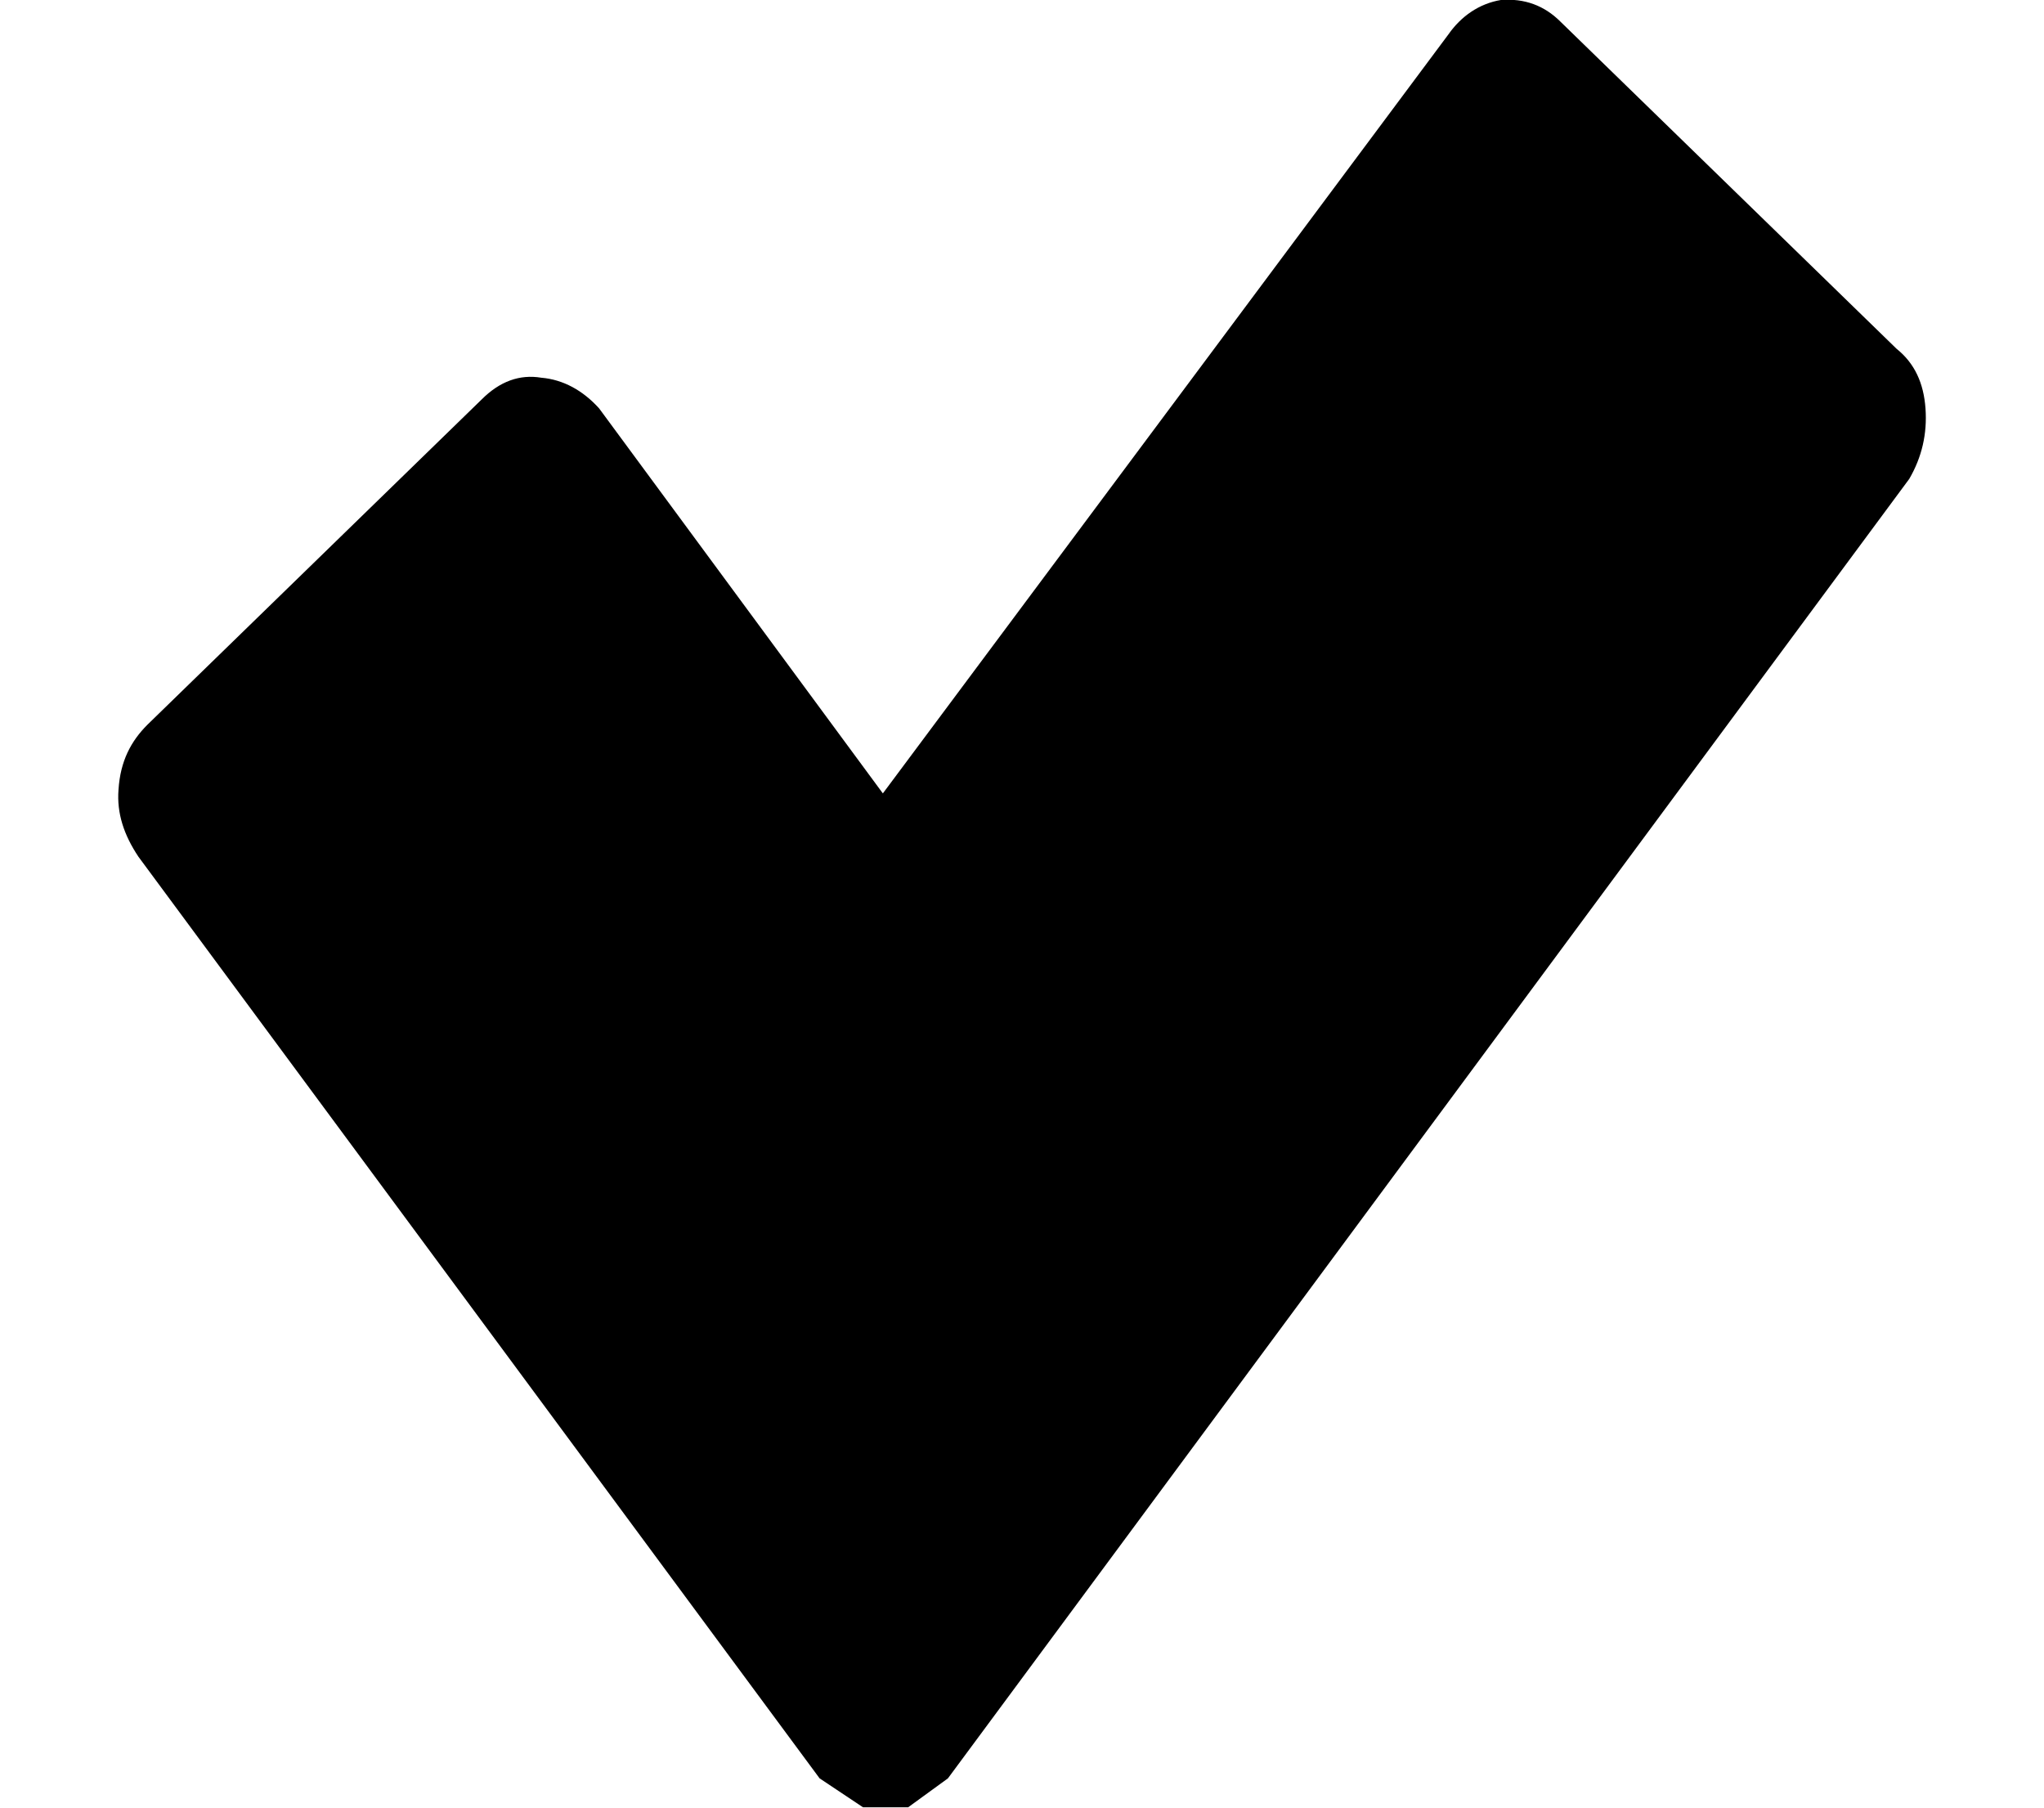
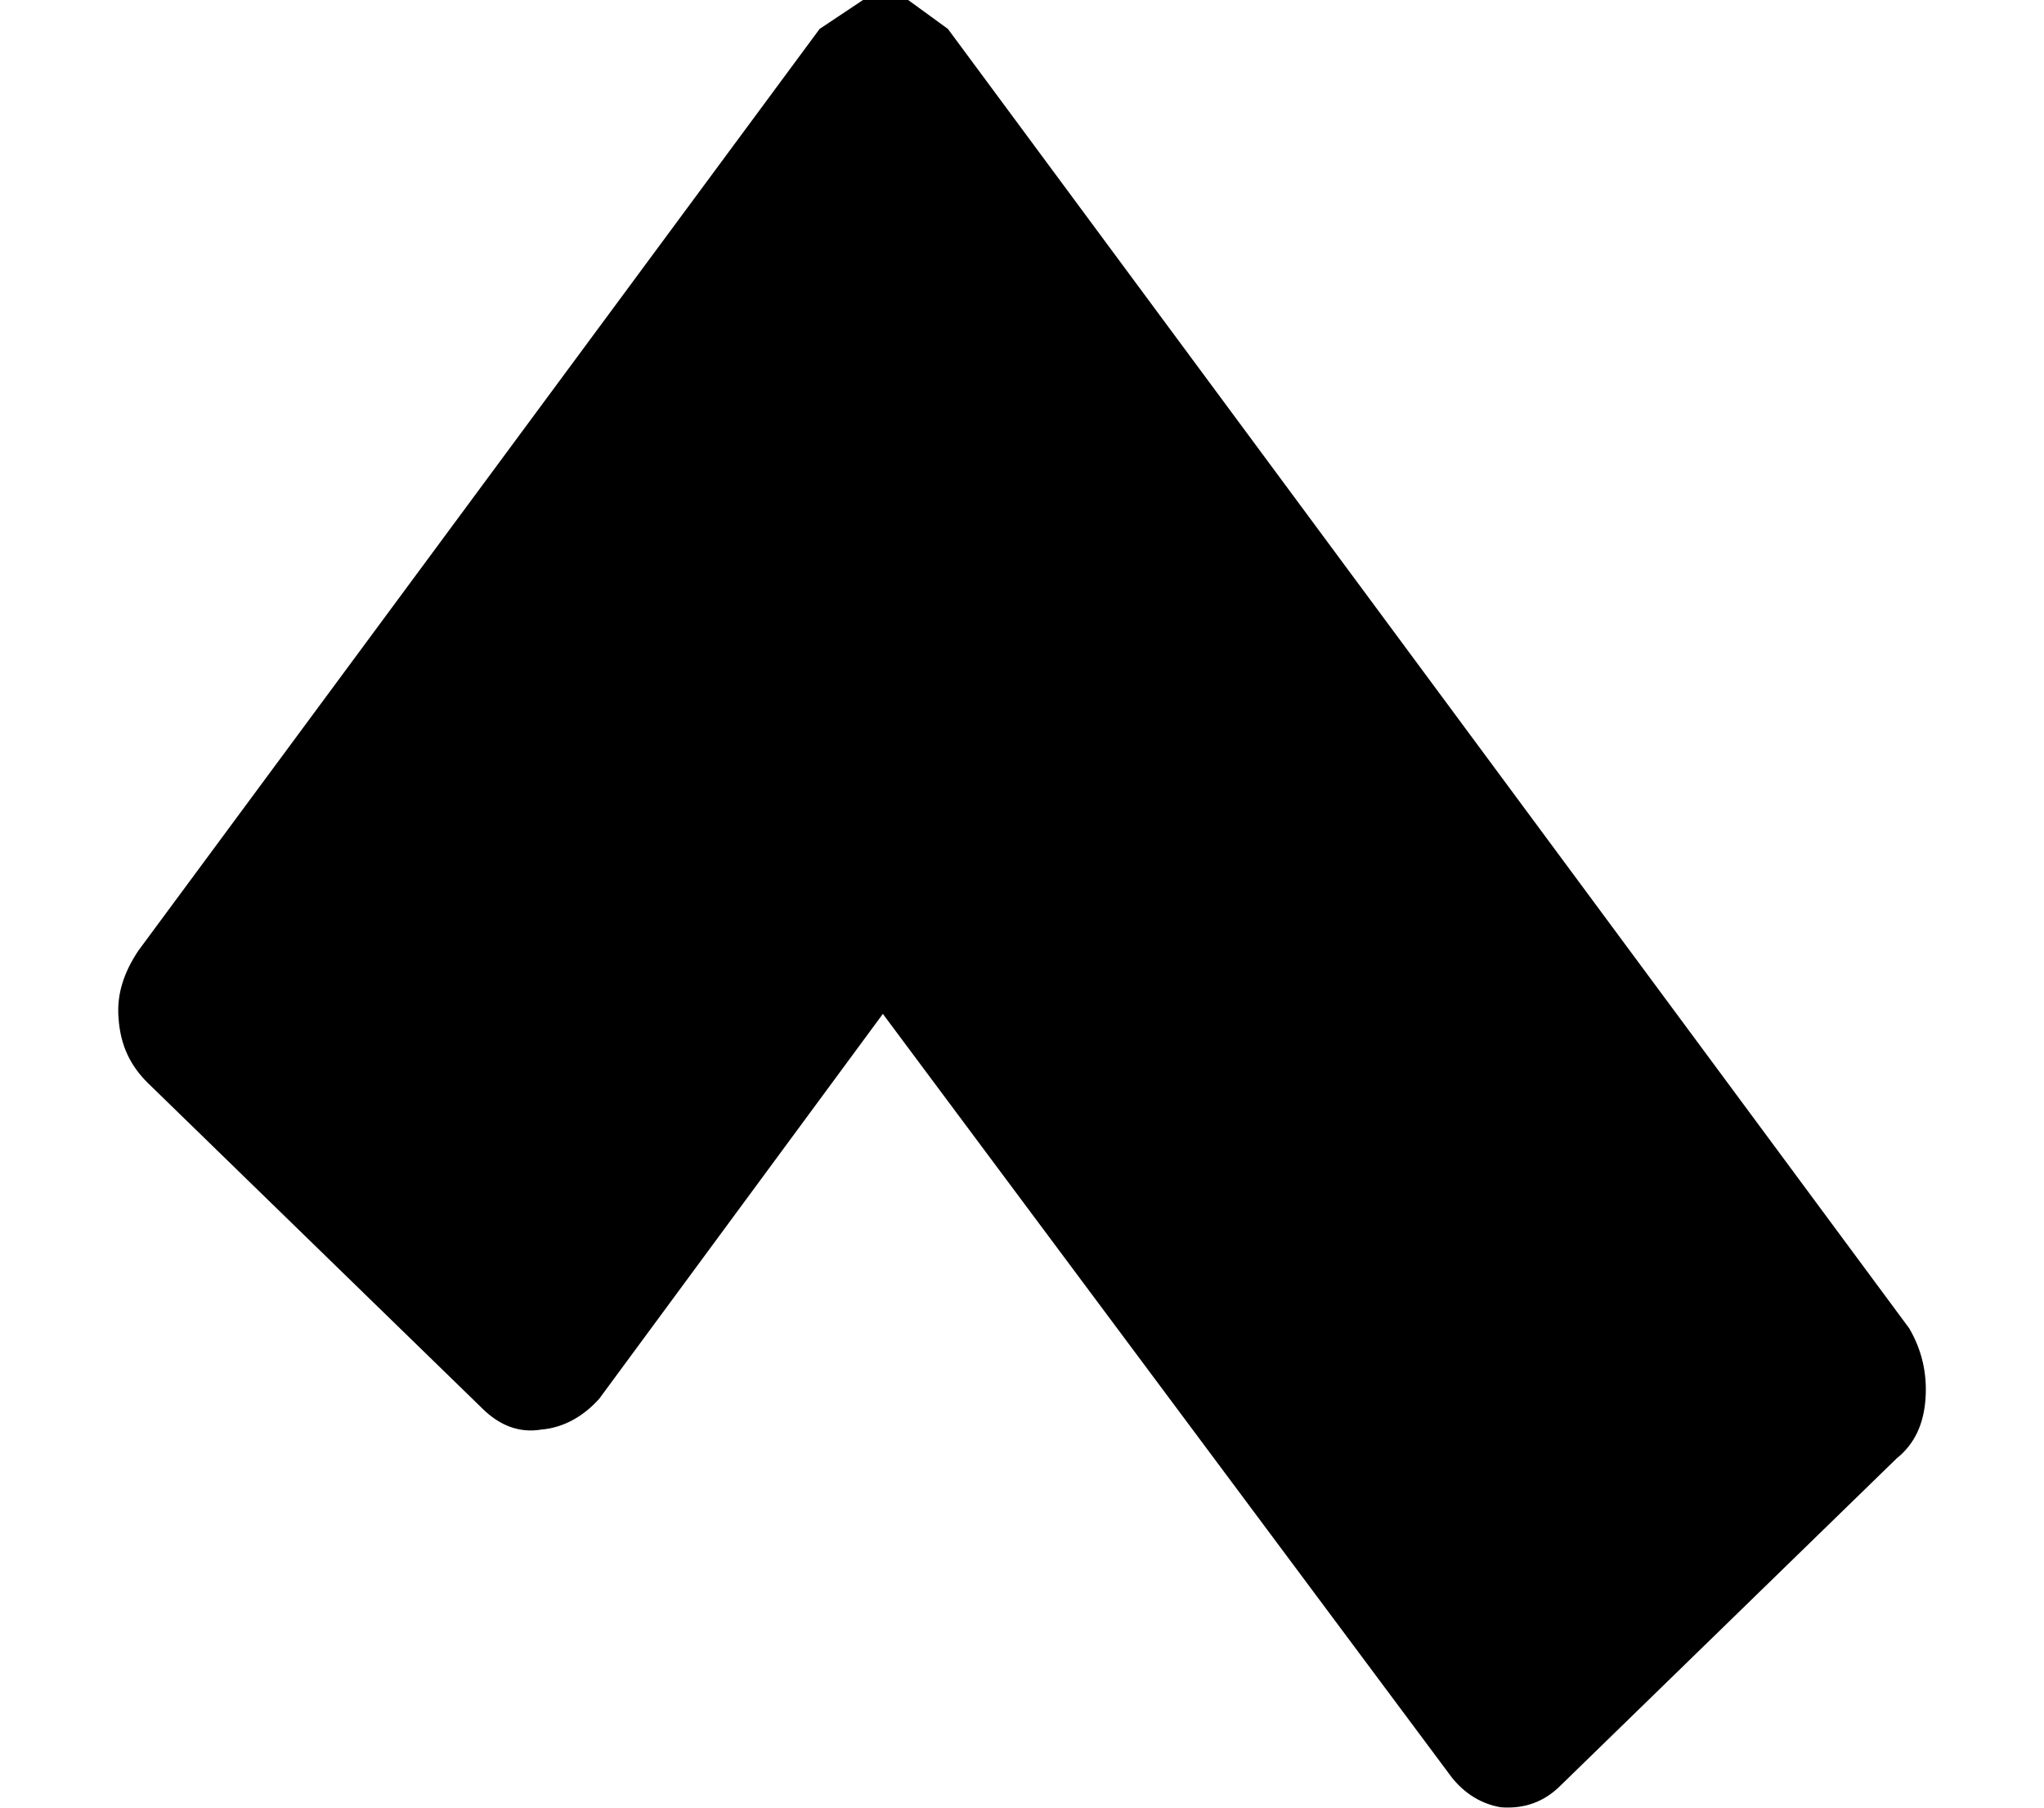
<svg xmlns="http://www.w3.org/2000/svg" xmlns:ns1="https://boxy-svg.com" viewBox="0 0 1 1" width="31.962" height="28.256">
-   <path stroke="none" fill="#000000" d="M 0.234 0.209 C 0.246 0.21 0.257 0.216 0.266 0.226 L 0.423 0.439 L 0.736 0.019 C 0.743 0.009 0.753 0.002 0.765 0 C 0.778 -0.001 0.789 0.003 0.798 0.012 L 0.984 0.193 C 0.994 0.201 0.999 0.212 1 0.226 C 1.001 0.24 0.998 0.253 0.991 0.265 L 0.459 0.984 L 0.437 1 L 0.412 1 L 0.388 0.984 L 0.011 0.474 C 0.003 0.462 -0.001 0.45 0 0.437 C 0.001 0.421 0.007 0.41 0.016 0.401 L 0.201 0.221 C 0.211 0.211 0.222 0.207 0.234 0.209" ns1:origin="0.000151 0.5" />
+   <path stroke="none" fill="#000000" d="M 0.234 0.791 C 0.246 0.79 0.257 0.784 0.266 0.774 L 0.423 0.561 L 0.736 0.981 C 0.743 0.991 0.753 0.998 0.765 1 C 0.778 1.001 0.789 0.997 0.798 0.988 L 0.984 0.807 C 0.994 0.799 0.999 0.788 1 0.774 C 1.001 0.76 0.998 0.747 0.991 0.735 L 0.459 0.016 L 0.437 0 L 0.412 0 L 0.388 0.016 L 0.011 0.526 C 0.003 0.538 -0.001 0.55 0 0.563 C 0.001 0.579 0.007 0.59 0.016 0.599 L 0.201 0.779 C 0.211 0.789 0.222 0.793 0.234 0.791" ns1:origin="0.000151 0.5" />
</svg>
